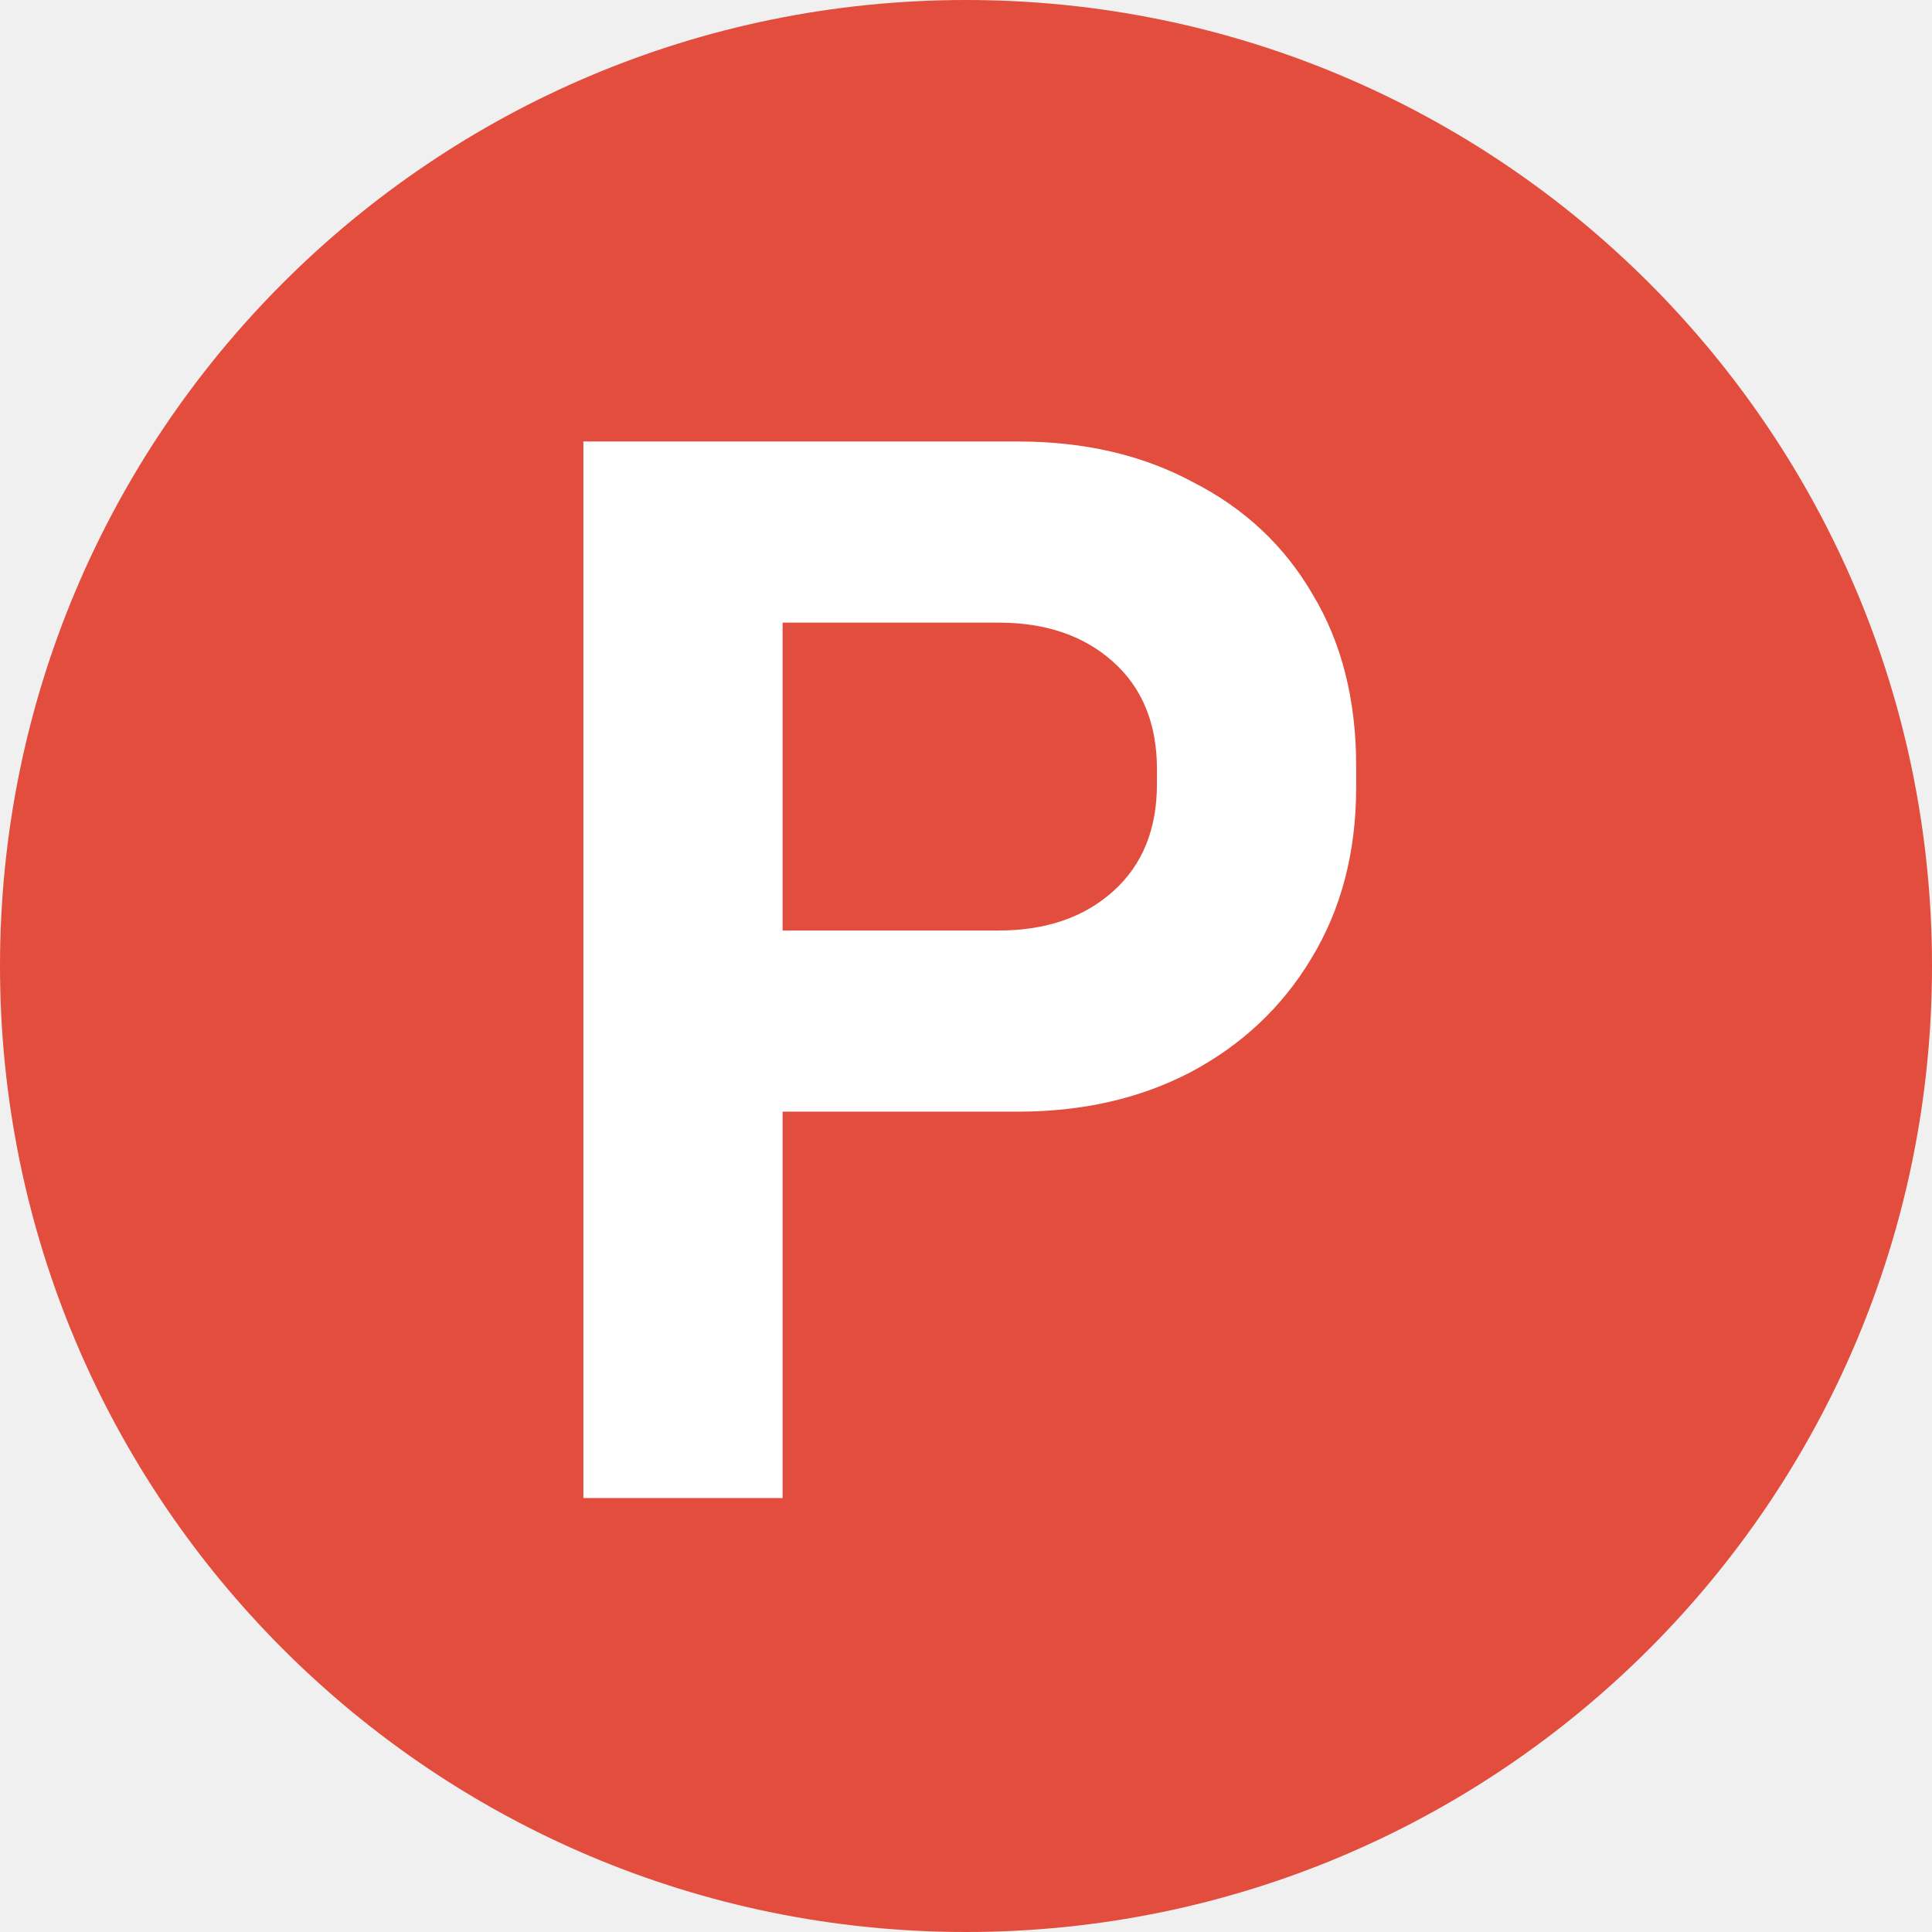
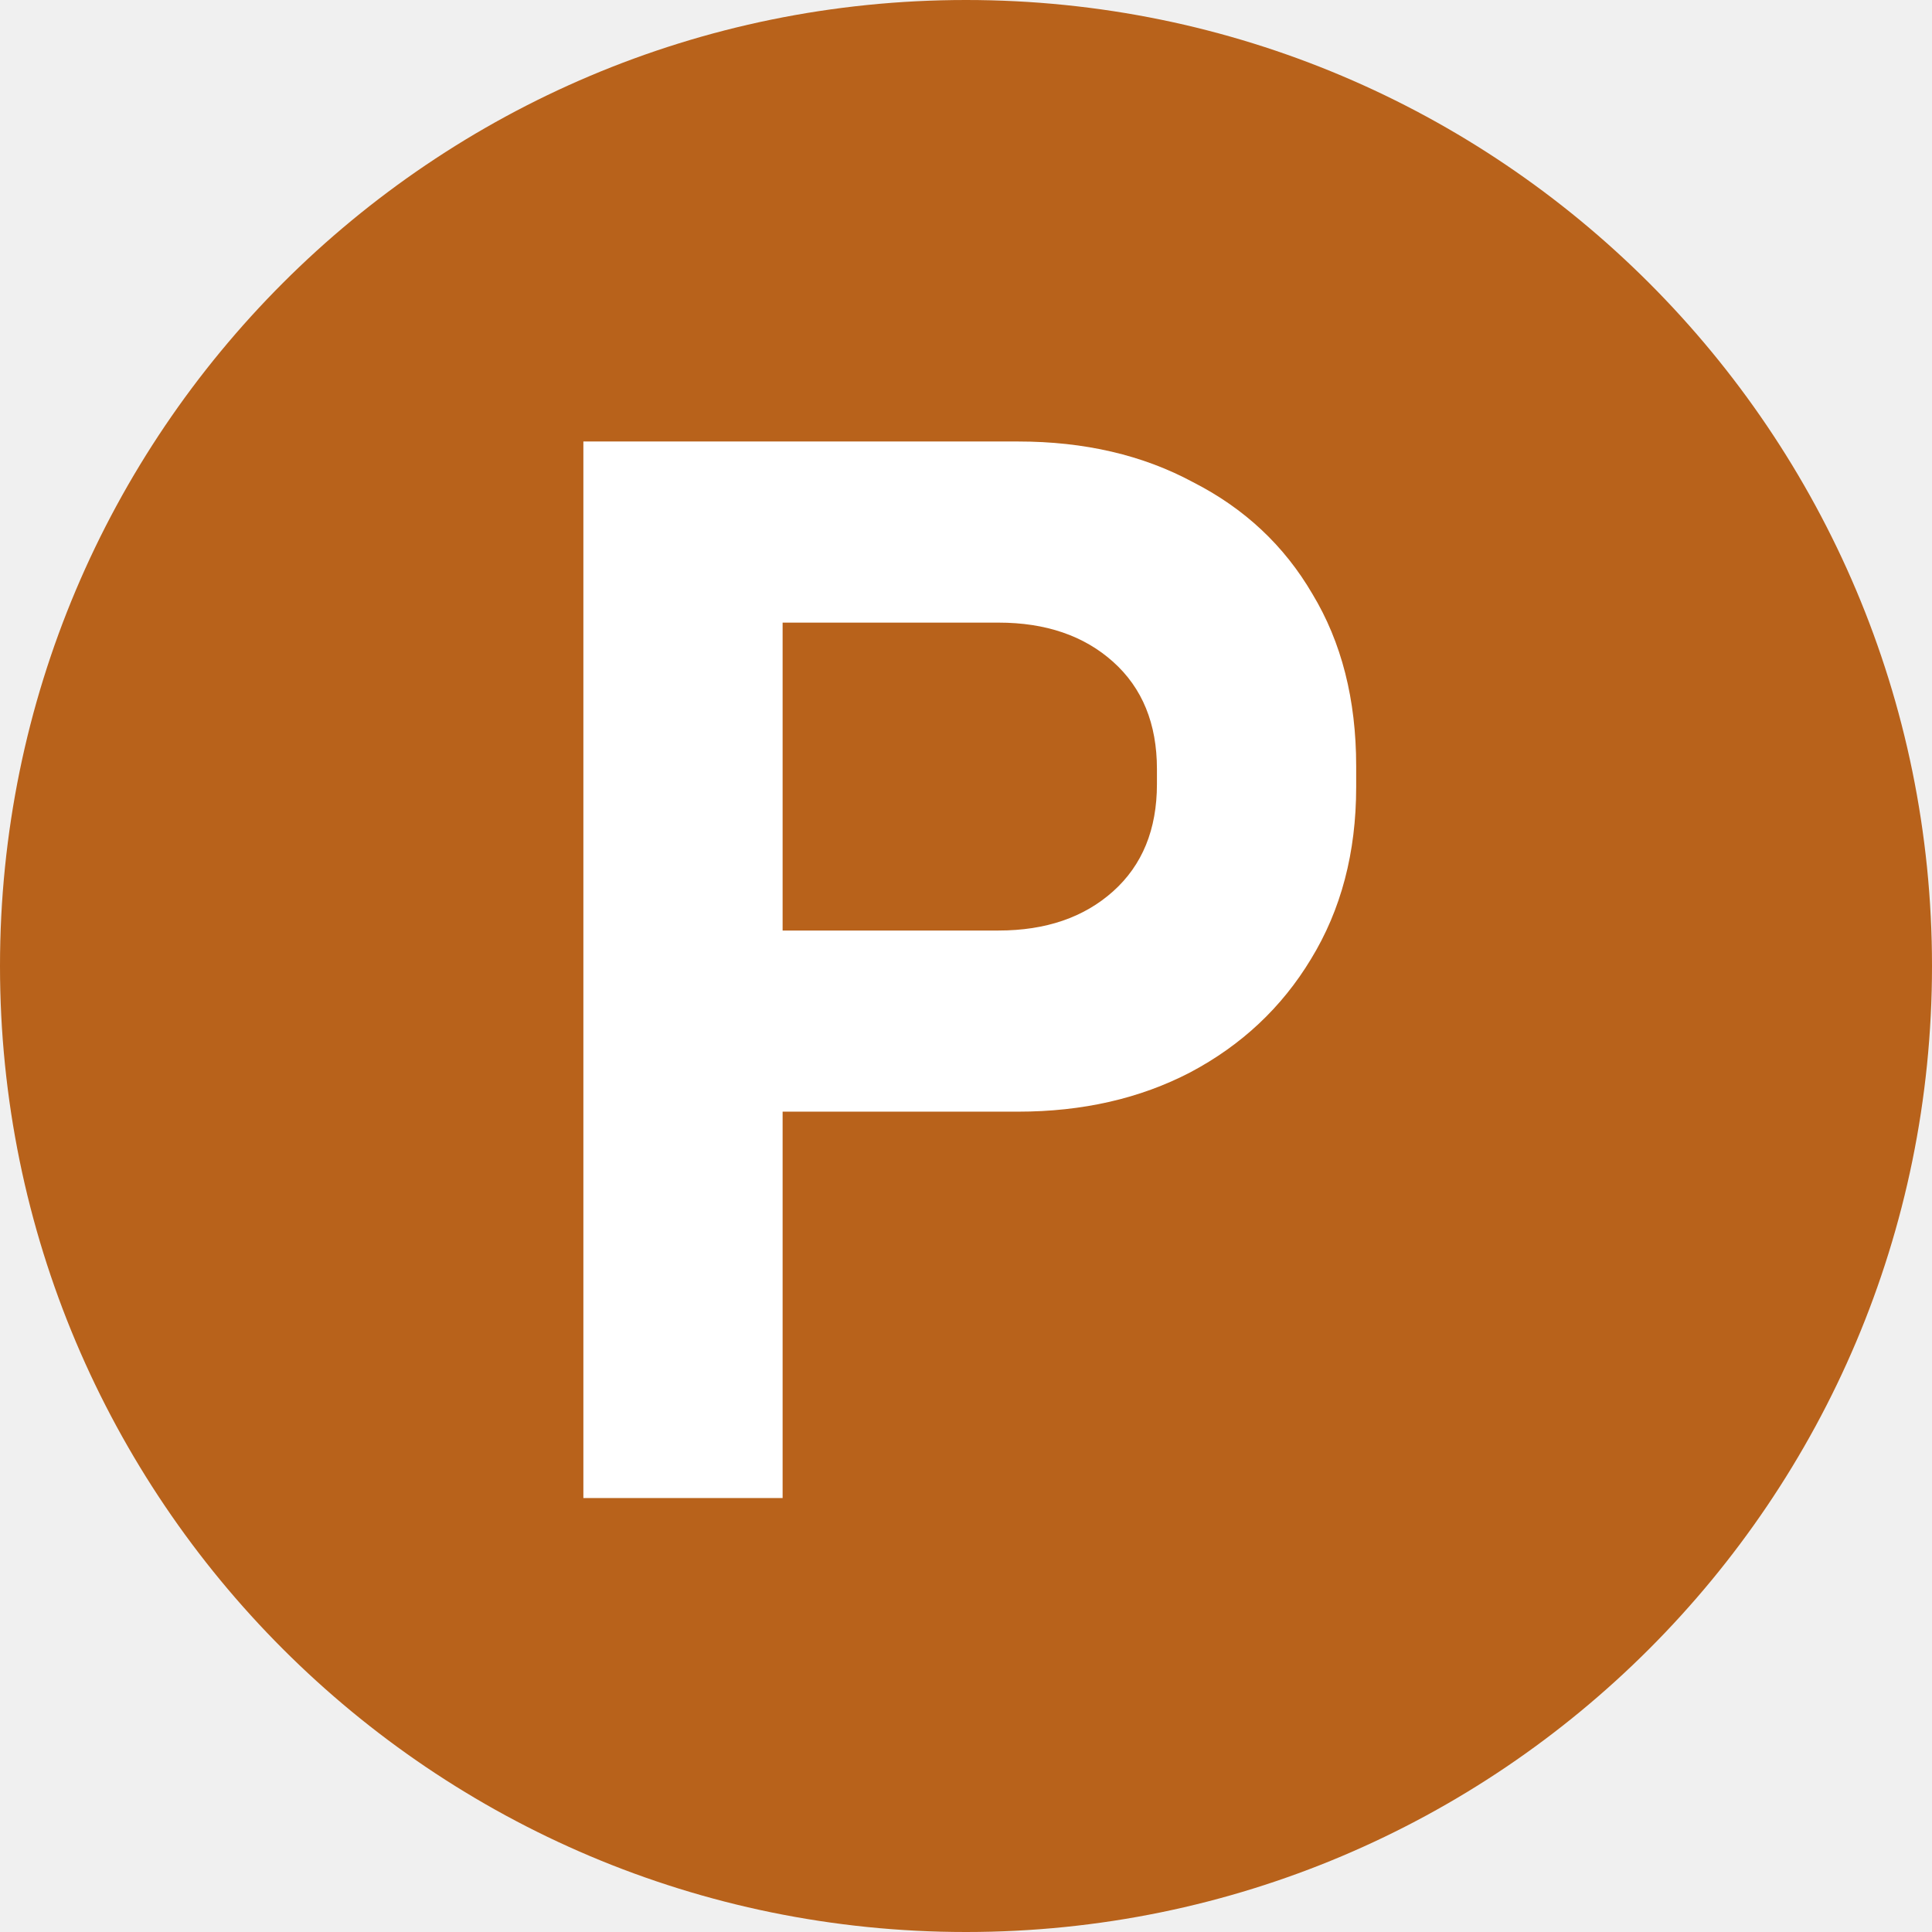
<svg xmlns="http://www.w3.org/2000/svg" viewBox="0 0 1024 1024" role="img" aria-label="PDFSist logo">
  <defs>
    <clipPath id="badge">
      <circle cx="512" cy="512" r="512" />
    </clipPath>
  </defs>
  <g clip-path="url(#badge)">
-     <circle cx="512" cy="512" r="512" fill="#e24d3e" />
+     <circle cx="512" cy="512" r="512" fill="#B8621B" />
    <path d="M 309.2,794 V 234 h 230.4 q 52.8,0 92.8,21.6 40.8,20.8 63.2,59.2 23.2,38.4 23.2,91.2 v 11.2 q 0,52 -24,91.2 -23.2,38.4 -64,60 -40,20.8 -91.2,20.8 h -124.8 V 794 Z m 105.6,-300.8 h 114.4 q 37.6,0 60.8,-20.8 23.2,-20.8 23.2,-56.8 v -8 q 0,-36 -23.2,-56.8 -23.2,-20.8 -60.8,-20.8 h -114.4 z" fill="#ffffff" />
  </g>
</svg>
